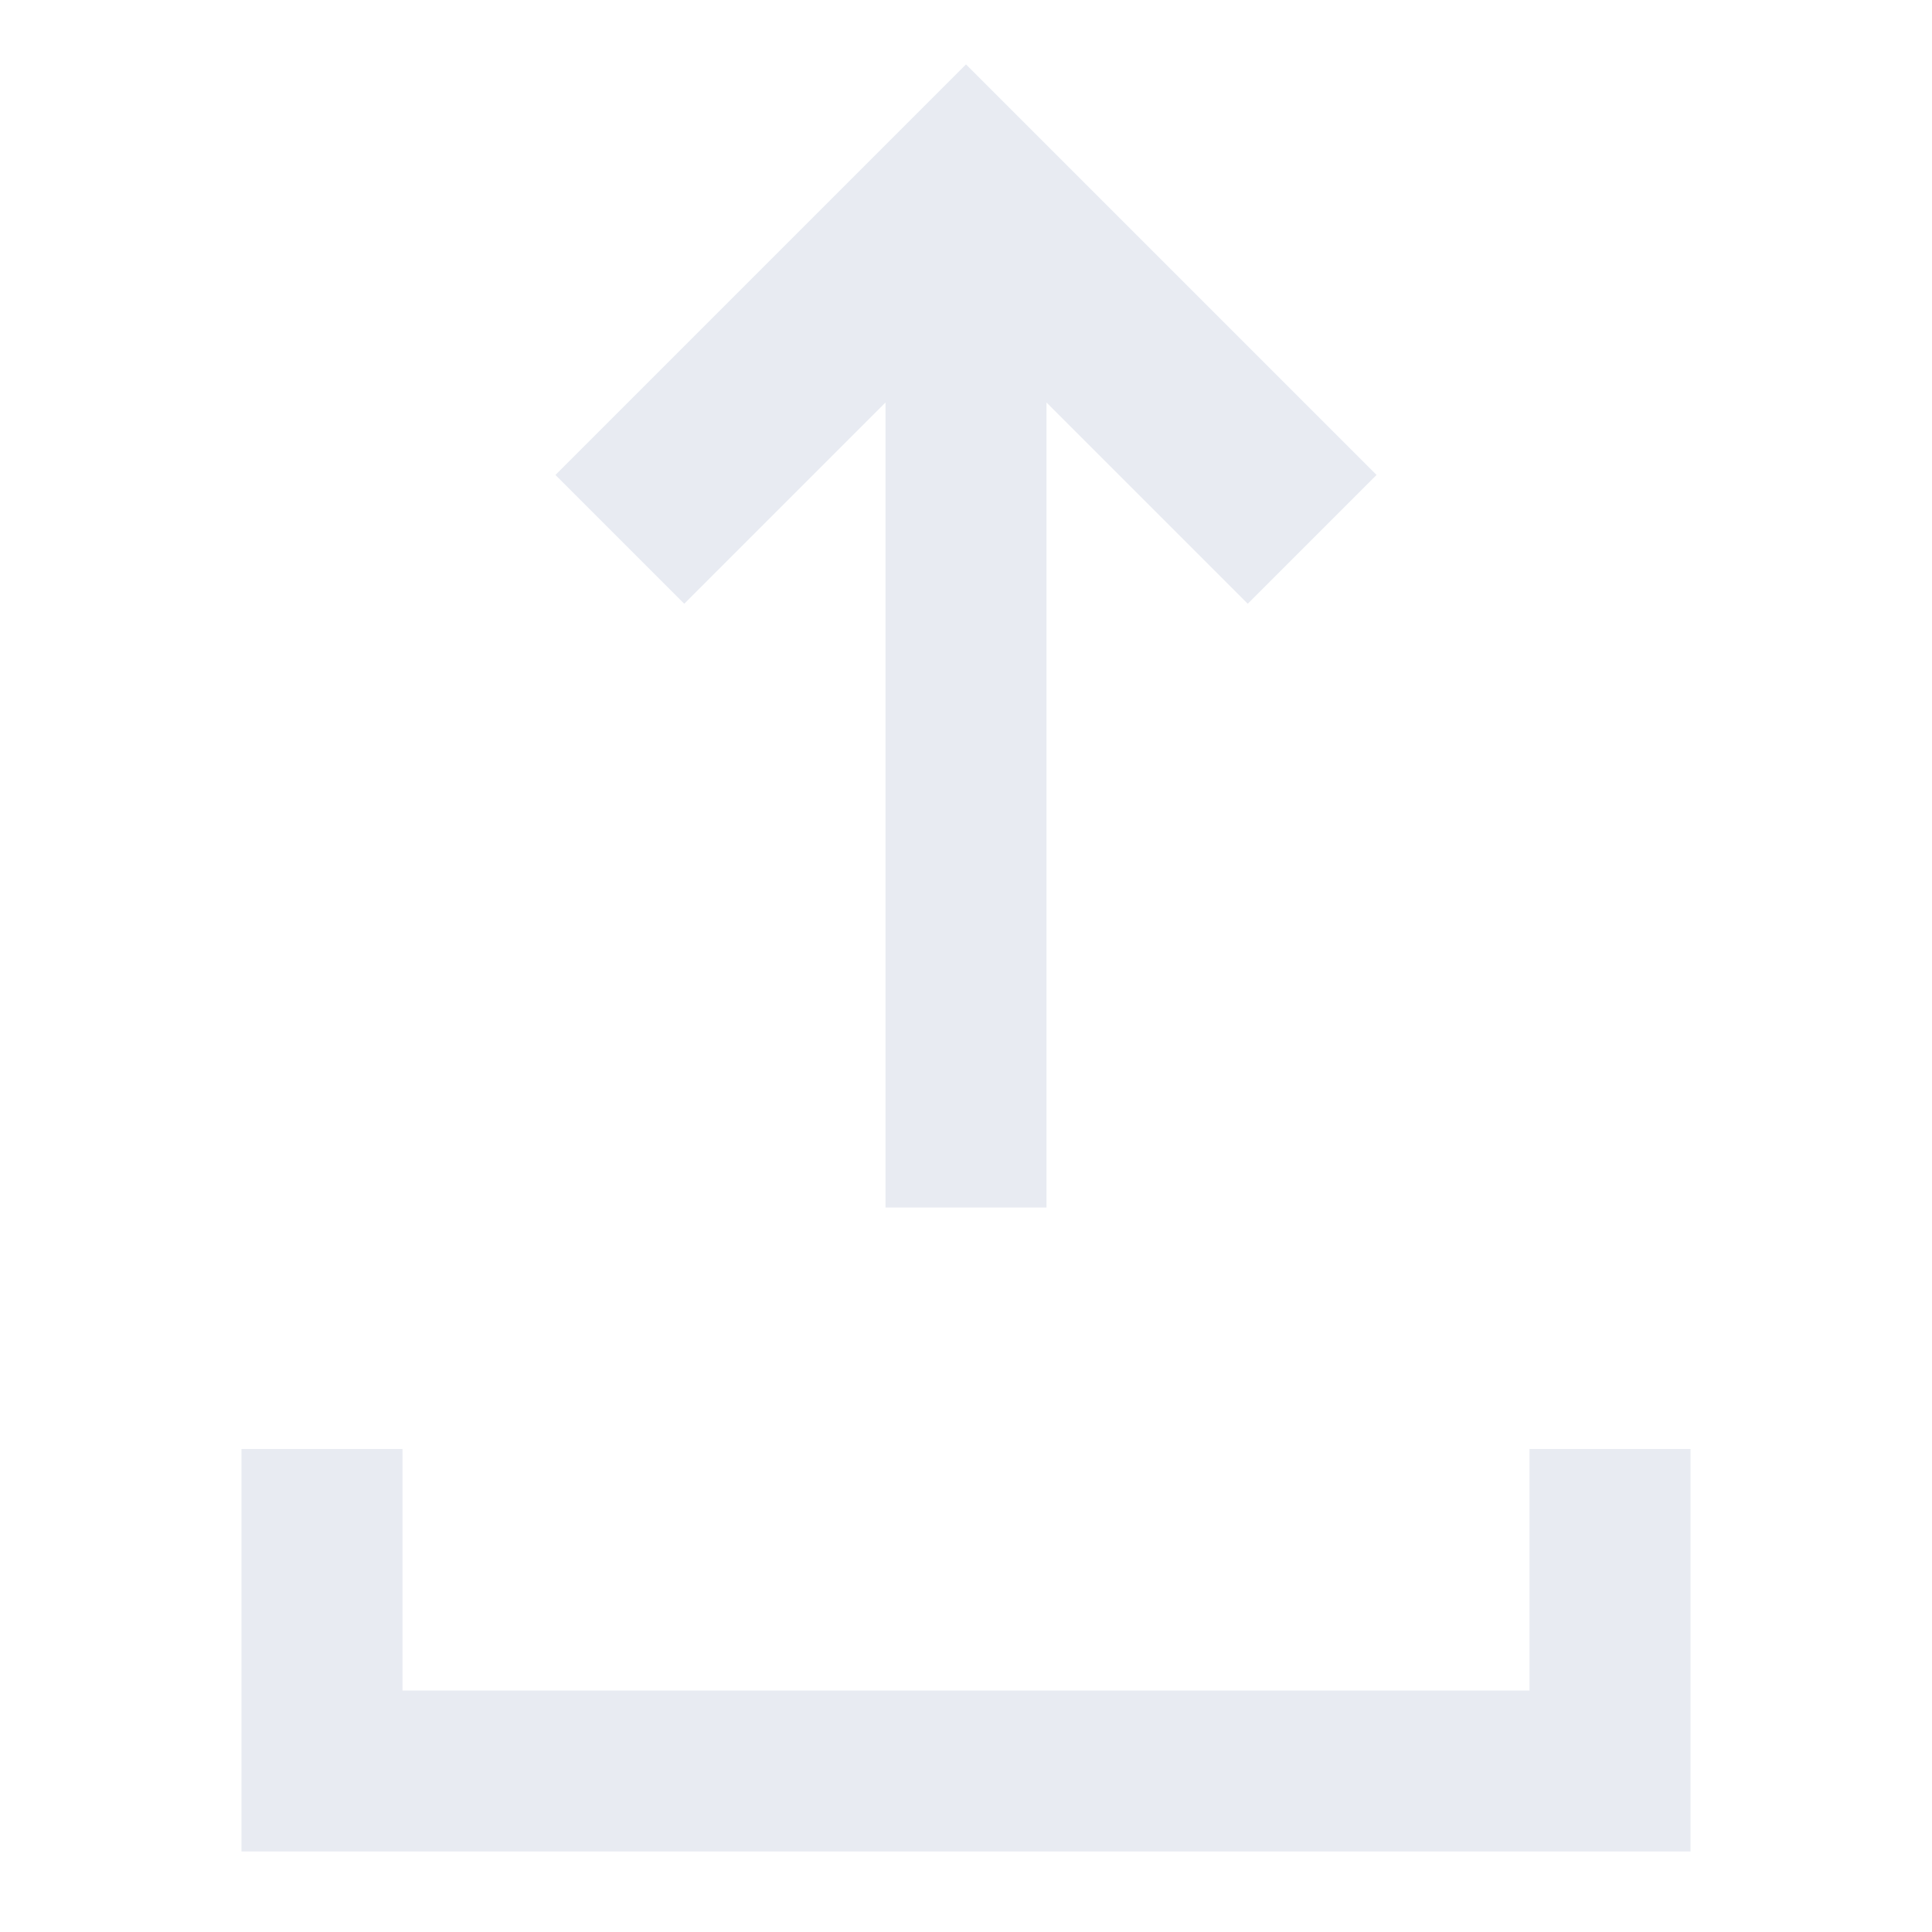
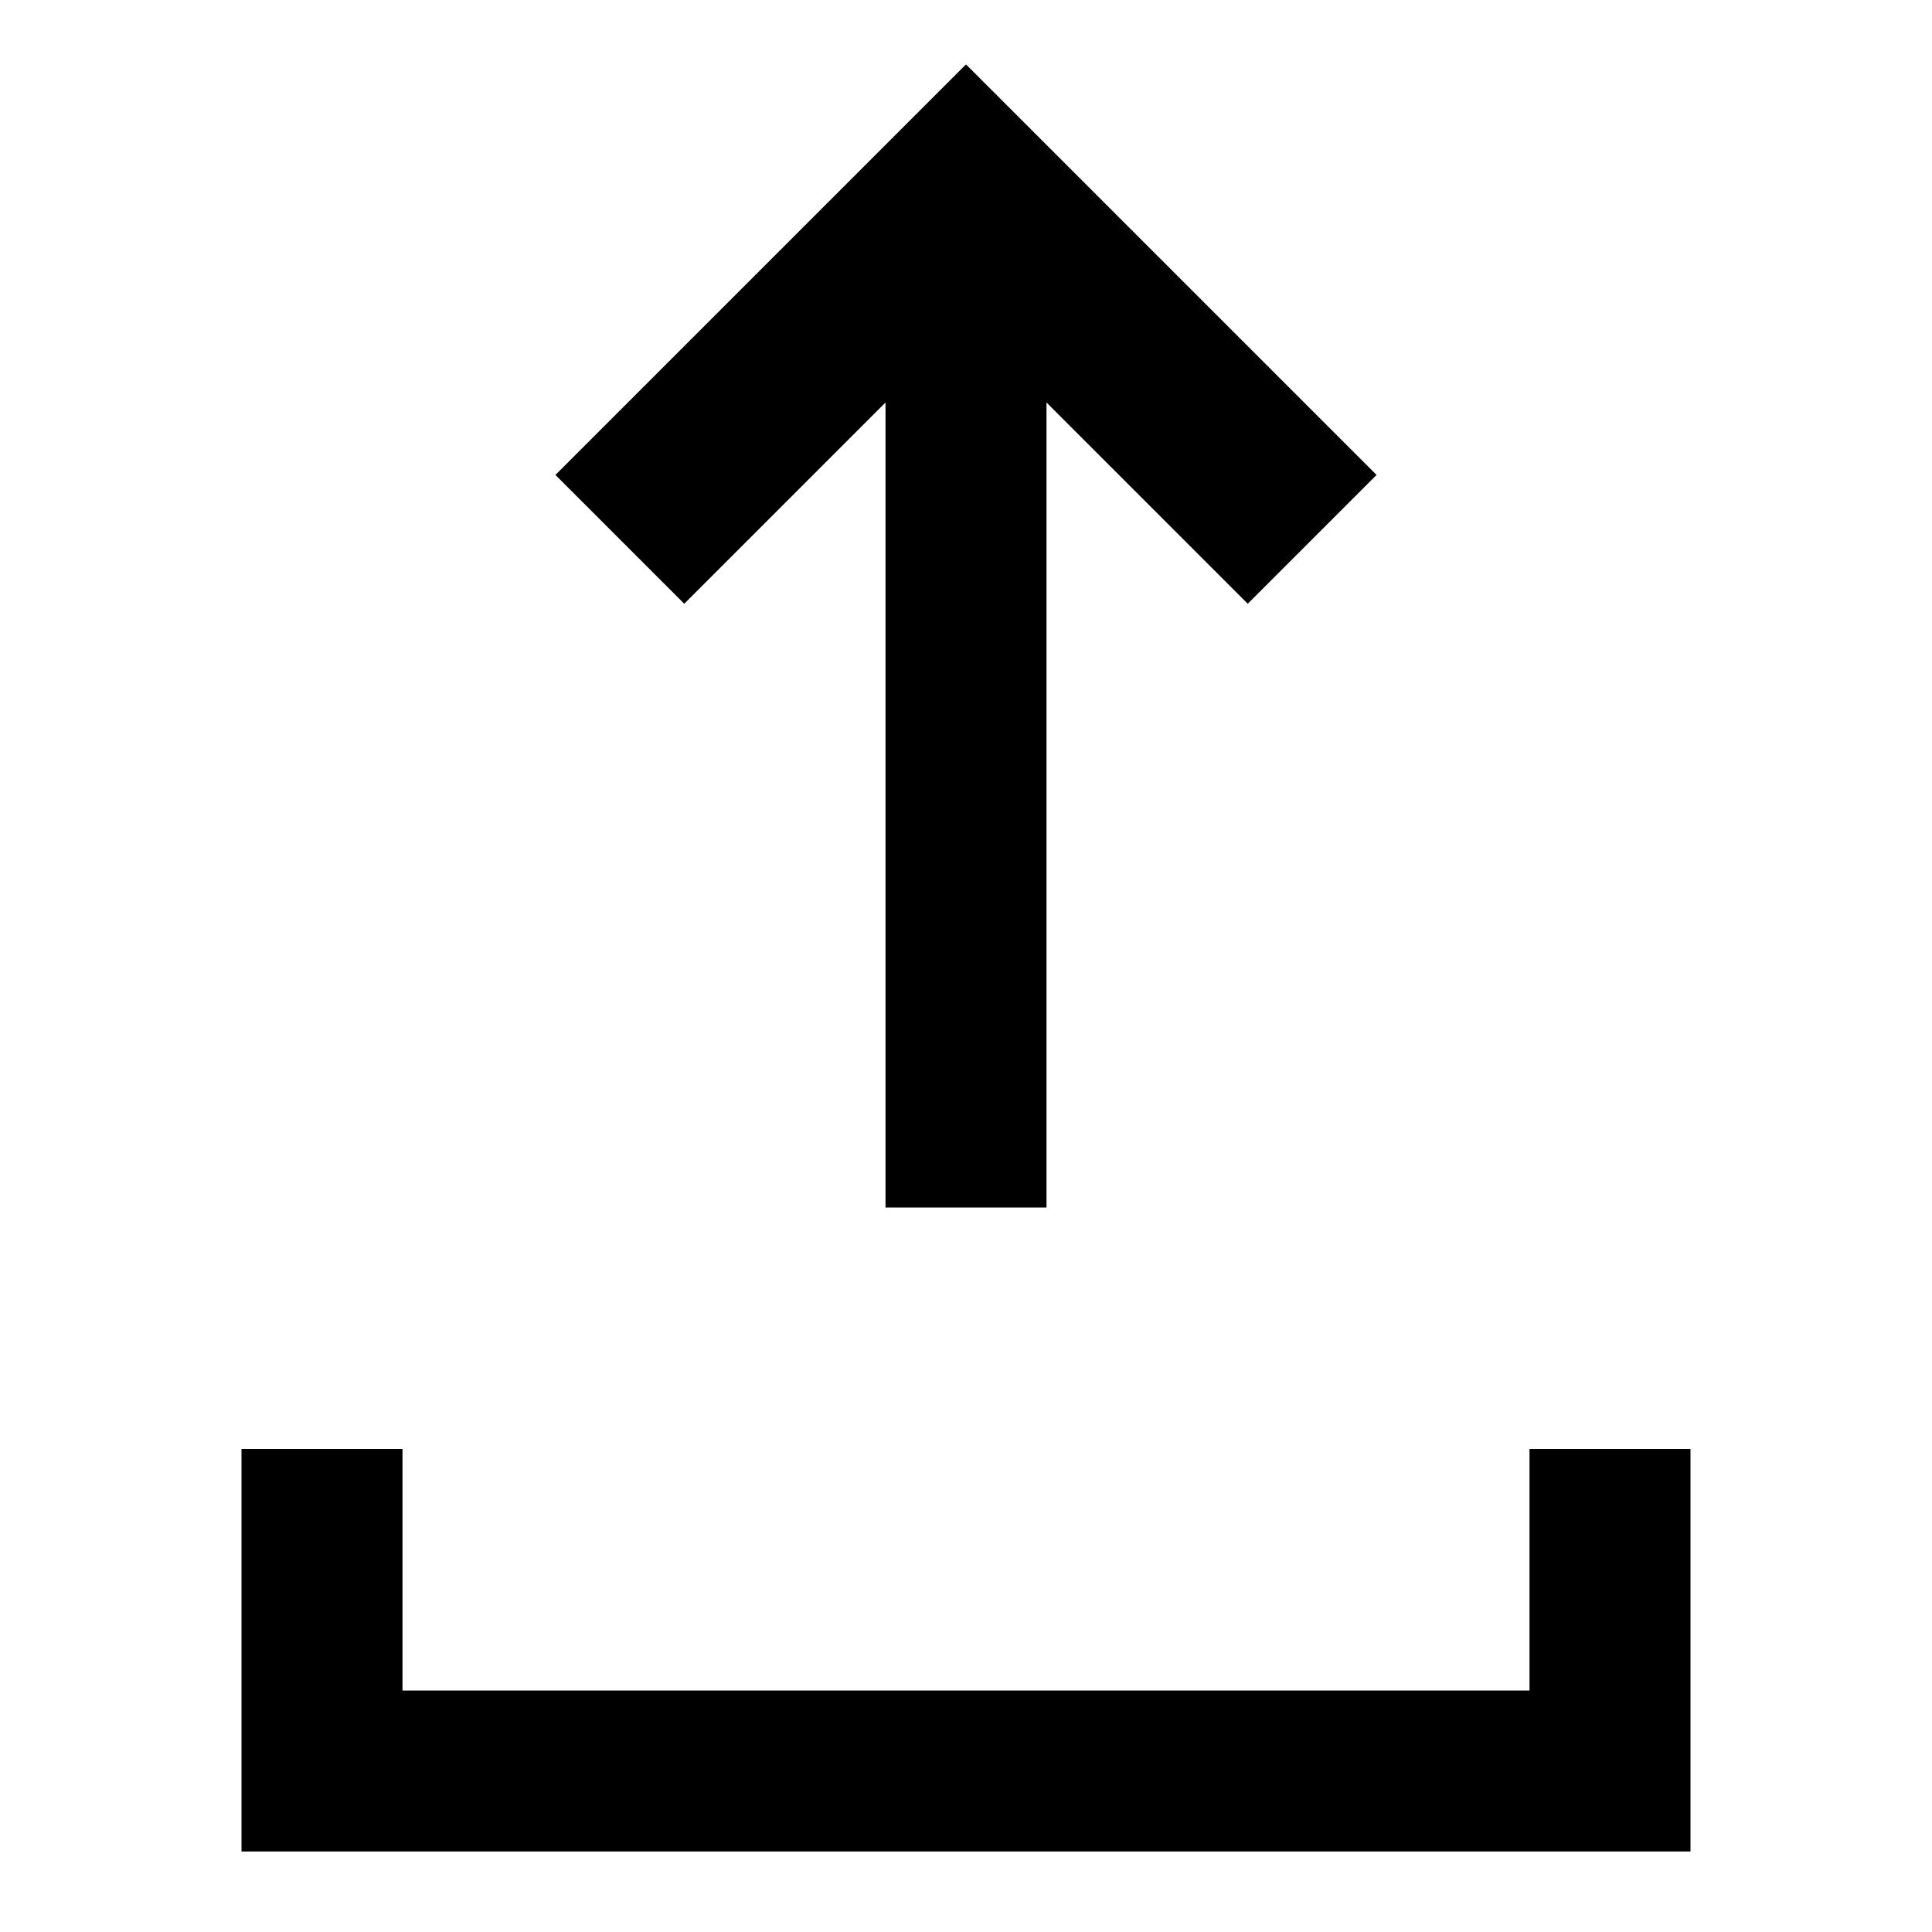
- <svg xmlns="http://www.w3.org/2000/svg" viewBox="0 0 24 24" width="24" height="24" color="#E8EBF2" role="img" aria-label="Export">
+ <svg xmlns="http://www.w3.org/2000/svg" viewBox="0 0 24 24" width="24" height="24" role="img" aria-label="Export">
  <g fill="currentColor" stroke="none">
    <path d="M11 15h2V5l2.5 2.5 1.6-1.6L12 .8 6.9 5.9l1.6 1.6L11 5zM3 18h2v3h14v-3h2v5H3z" />
  </g>
</svg>
